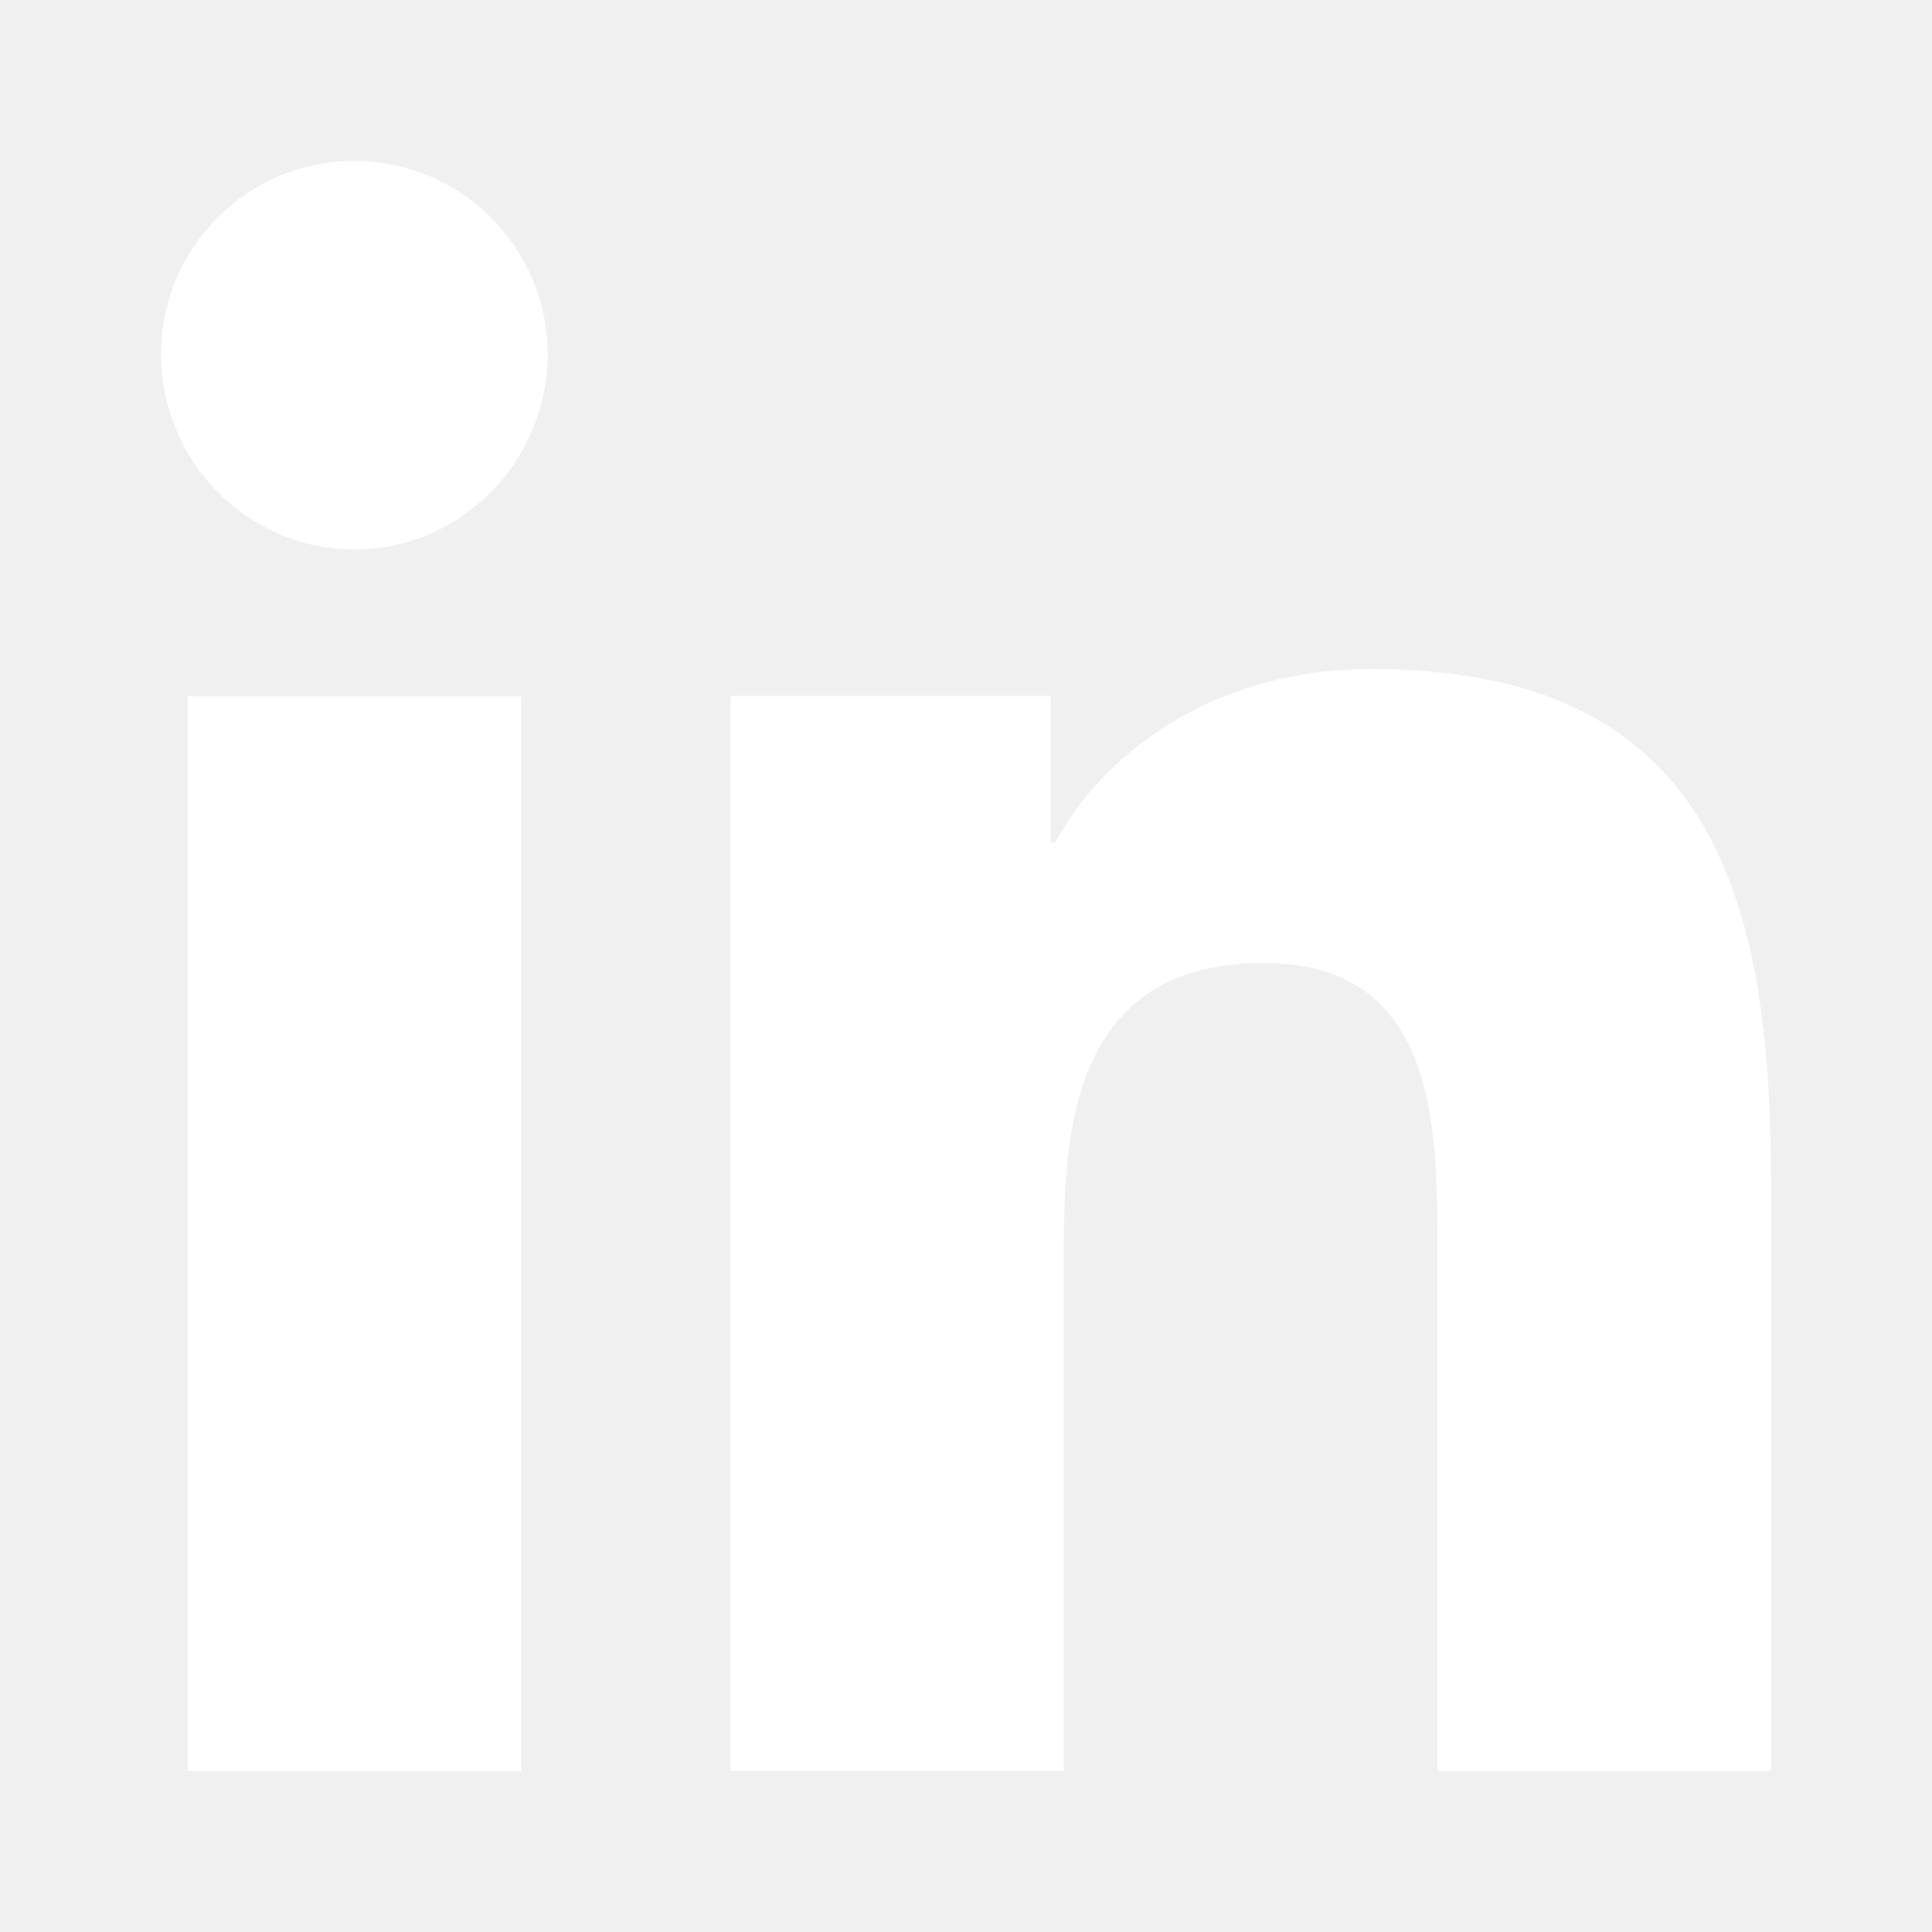
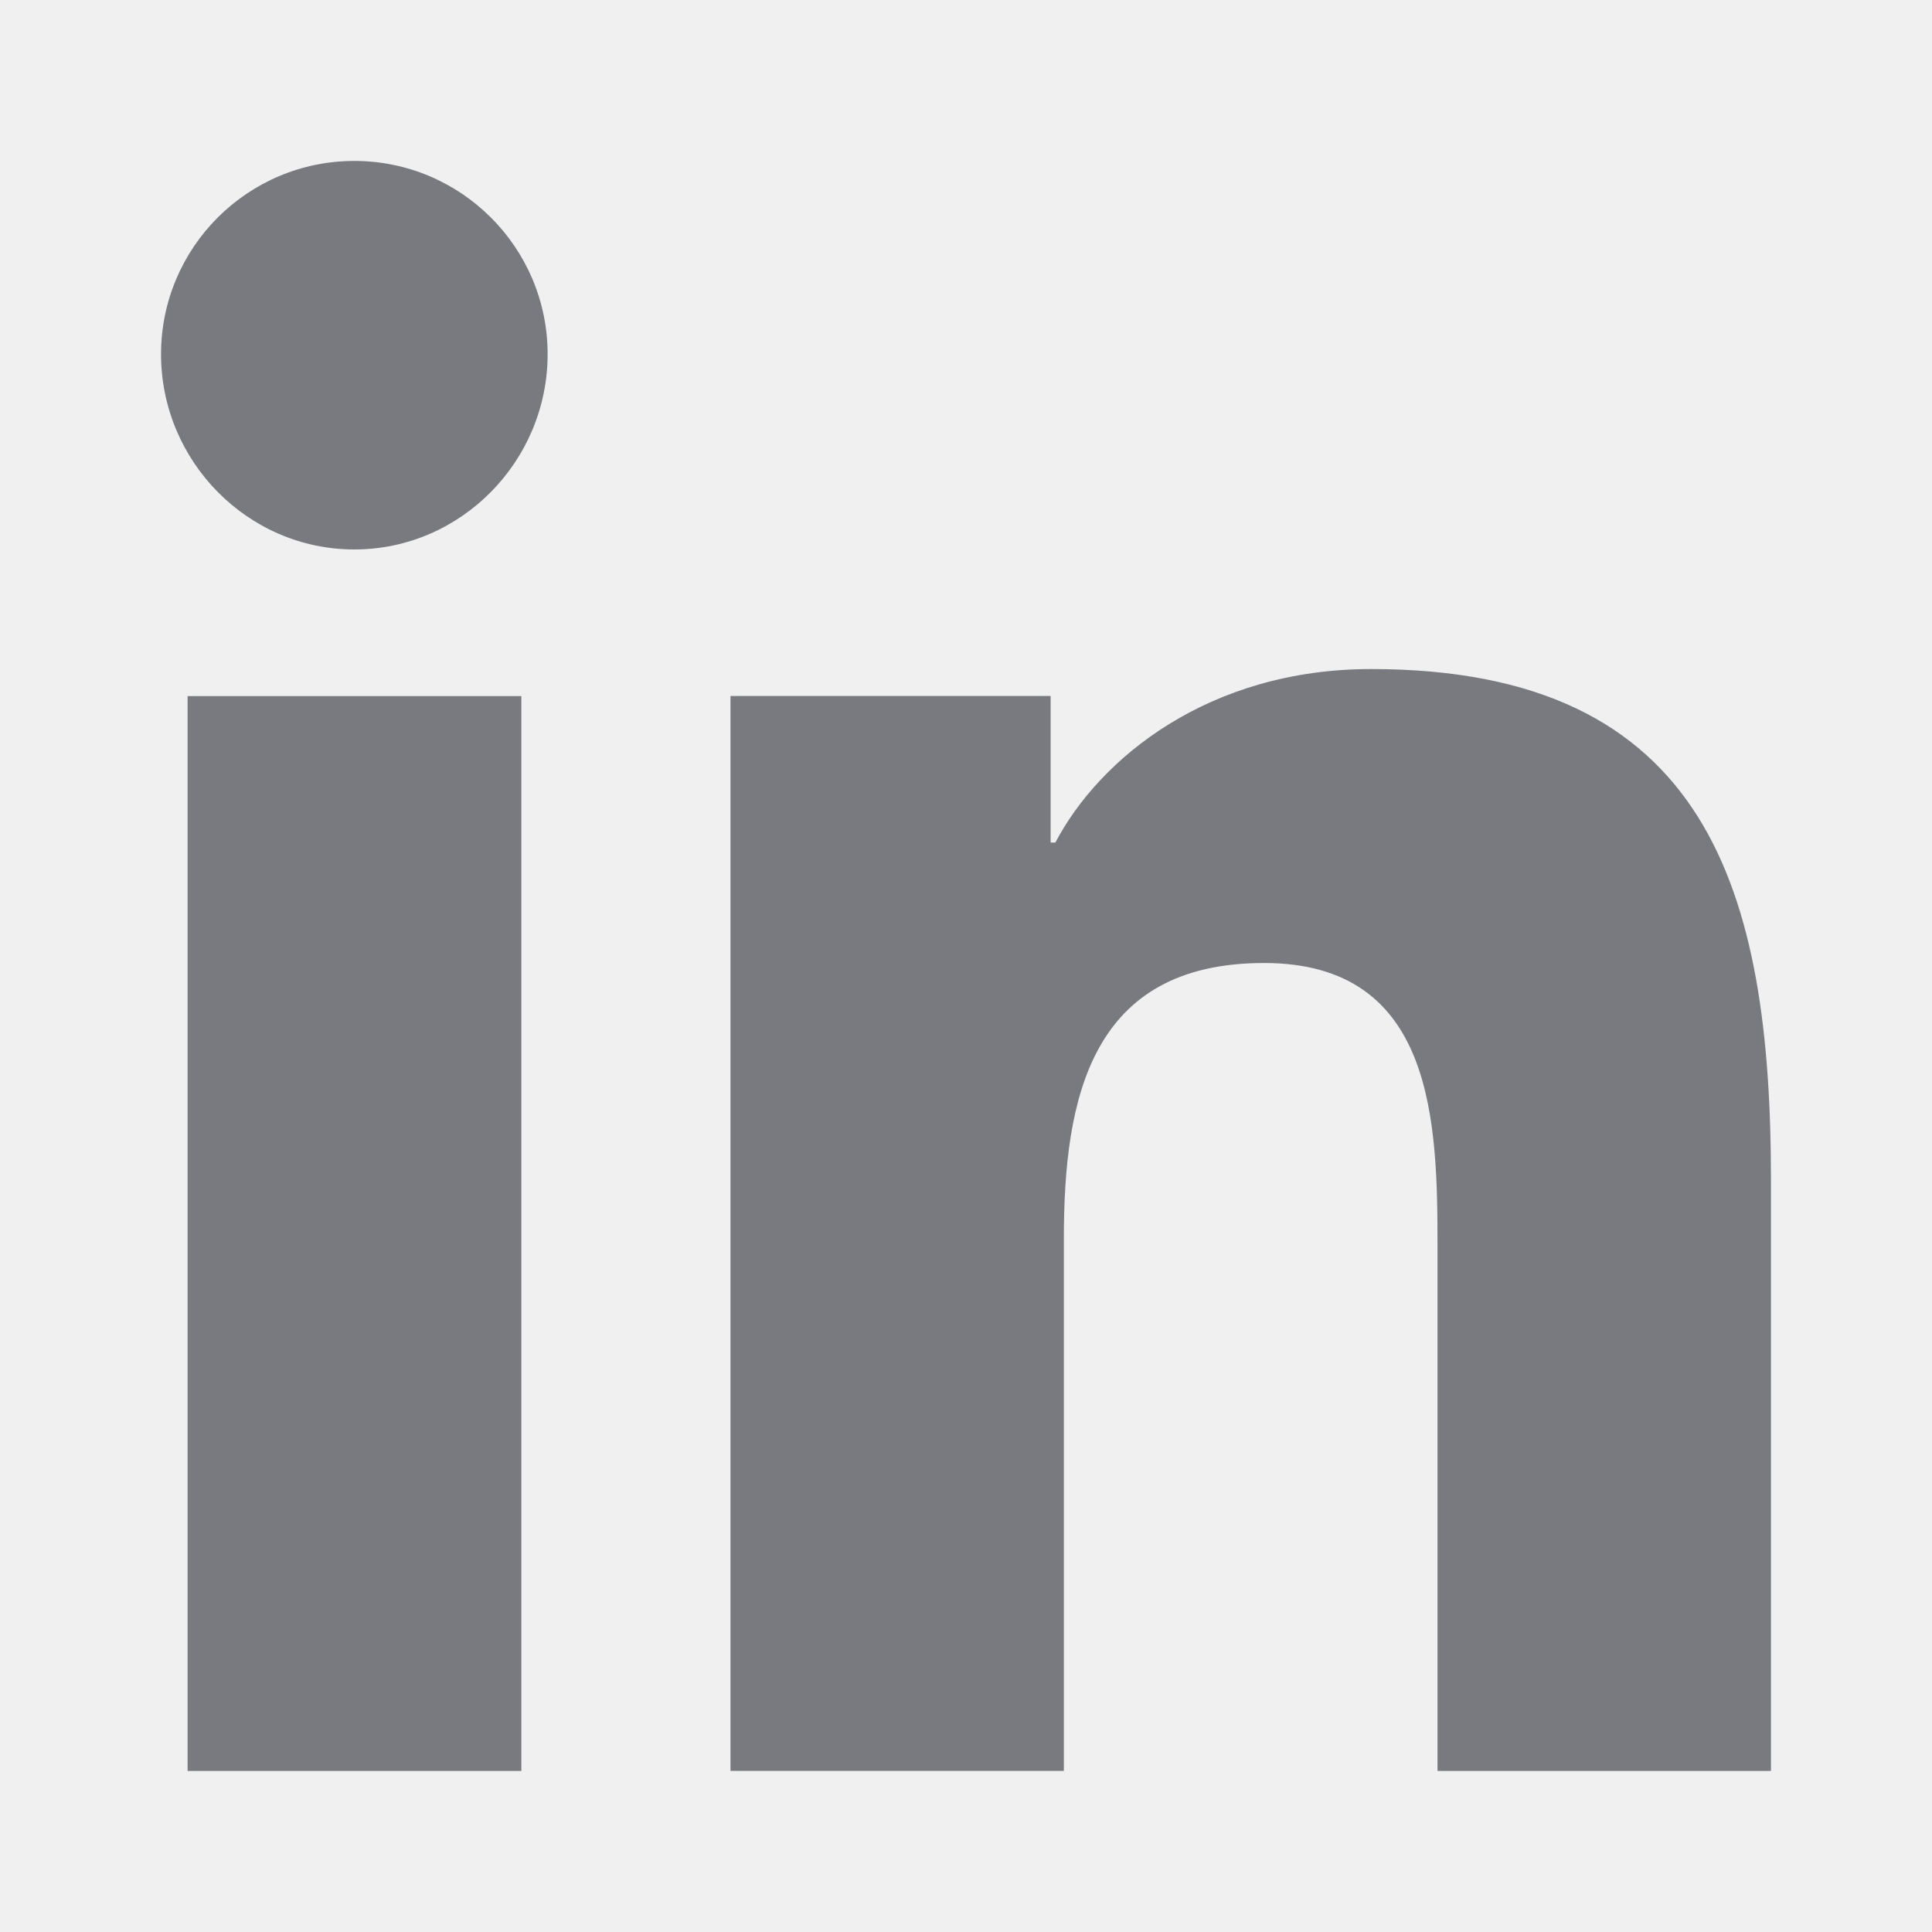
<svg xmlns="http://www.w3.org/2000/svg" width="20" height="20" viewBox="0 0 20 20" fill="none">
-   <path d="M18.329 18.333L18.333 18.332V12.22C18.333 9.229 17.689 6.926 14.194 6.926C12.513 6.926 11.385 7.848 10.925 8.722H10.876V7.205H7.562V18.332H11.013V12.822C11.013 11.372 11.288 9.969 13.085 9.969C14.855 9.969 14.881 11.624 14.881 12.915V18.333H18.329Z" fill="white" />
-   <path d="M1.942 7.206H5.397V18.333H1.942V7.206Z" fill="white" />
-   <path d="M3.668 1.666C2.563 1.666 1.667 2.563 1.667 3.667C1.667 4.772 2.563 5.688 3.668 5.688C4.773 5.688 5.669 4.772 5.669 3.667C5.669 2.563 4.772 1.666 3.668 1.666Z" fill="white" />
+   <path d="M18.329 18.333L18.333 18.332V12.22C18.333 9.229 17.689 6.926 14.194 6.926C12.513 6.926 11.385 7.848 10.925 8.722H10.876V7.205H7.562V18.332H11.013V12.822C11.013 11.372 11.288 9.969 13.085 9.969C14.855 9.969 14.881 11.624 14.881 12.915V18.333H18.329Z" fill="#787A80" />
+   <path d="M1.942 7.206H5.397V18.333H1.942V7.206Z" fill="#787A80" />
+   <path d="M3.668 1.666C2.563 1.666 1.667 2.563 1.667 3.667C1.667 4.772 2.563 5.688 3.668 5.688C4.773 5.688 5.669 4.772 5.669 3.667C5.669 2.563 4.772 1.666 3.668 1.666Z" fill="#787A80" />
</svg>
